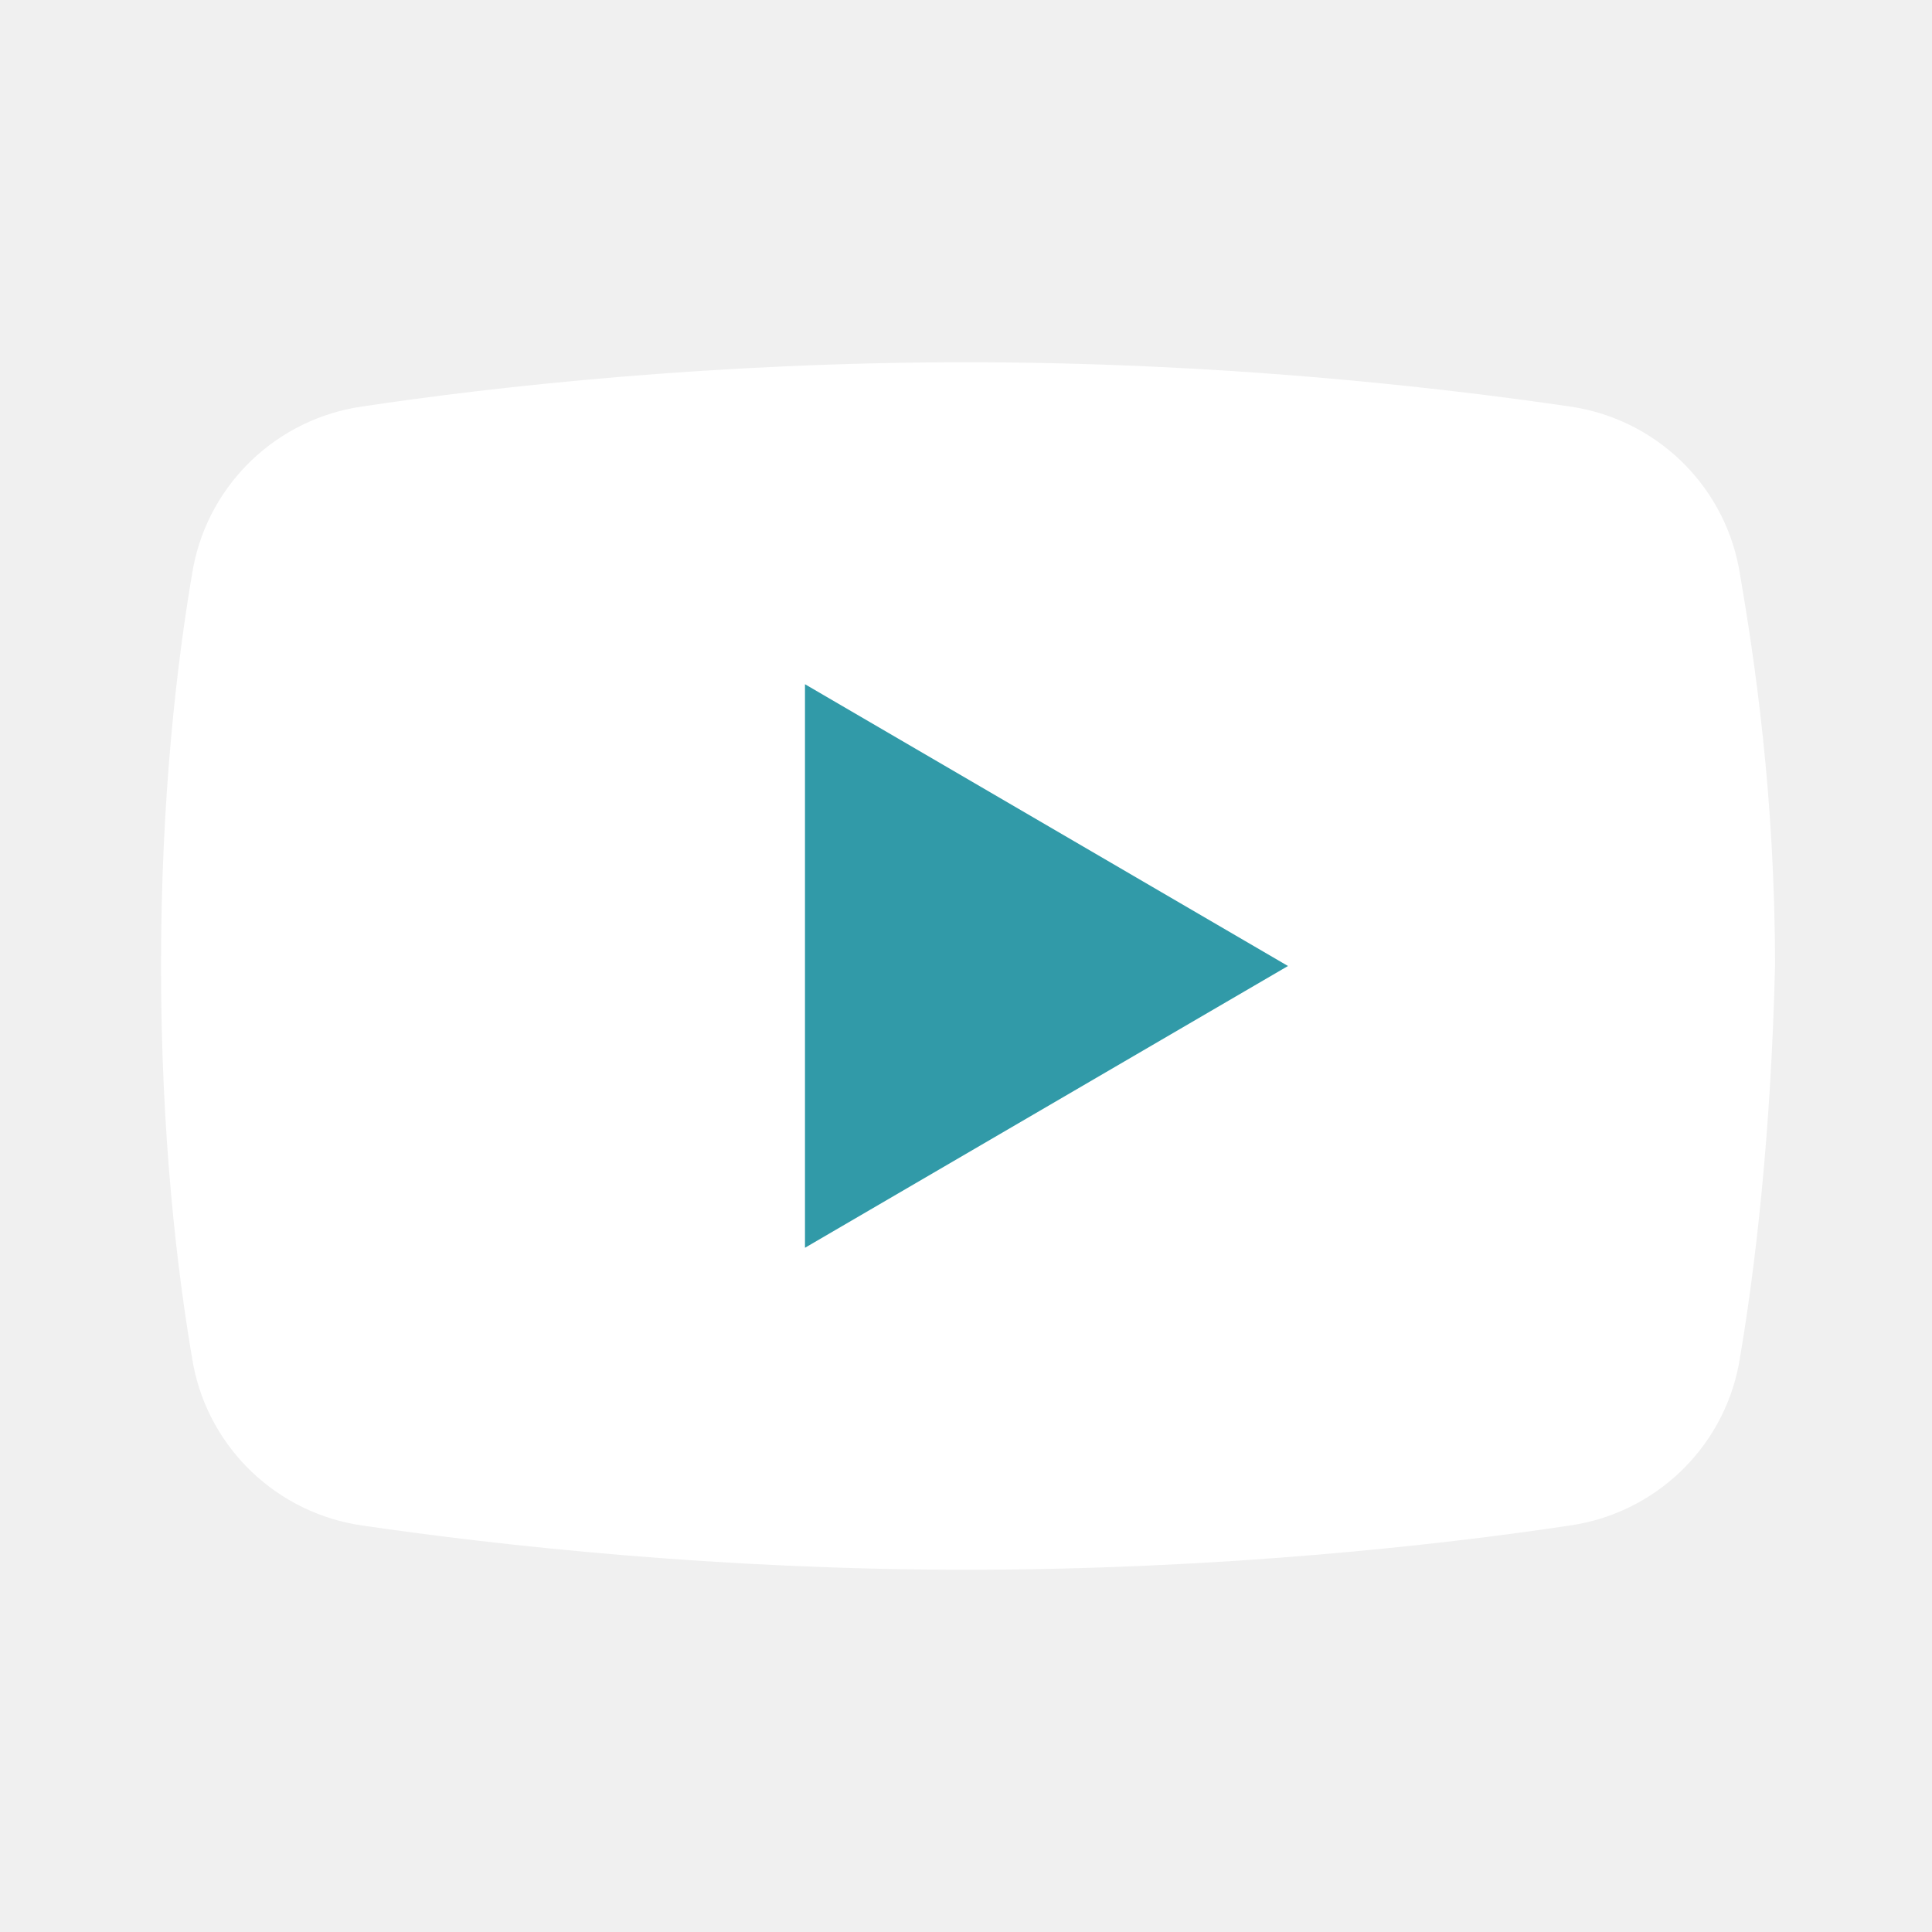
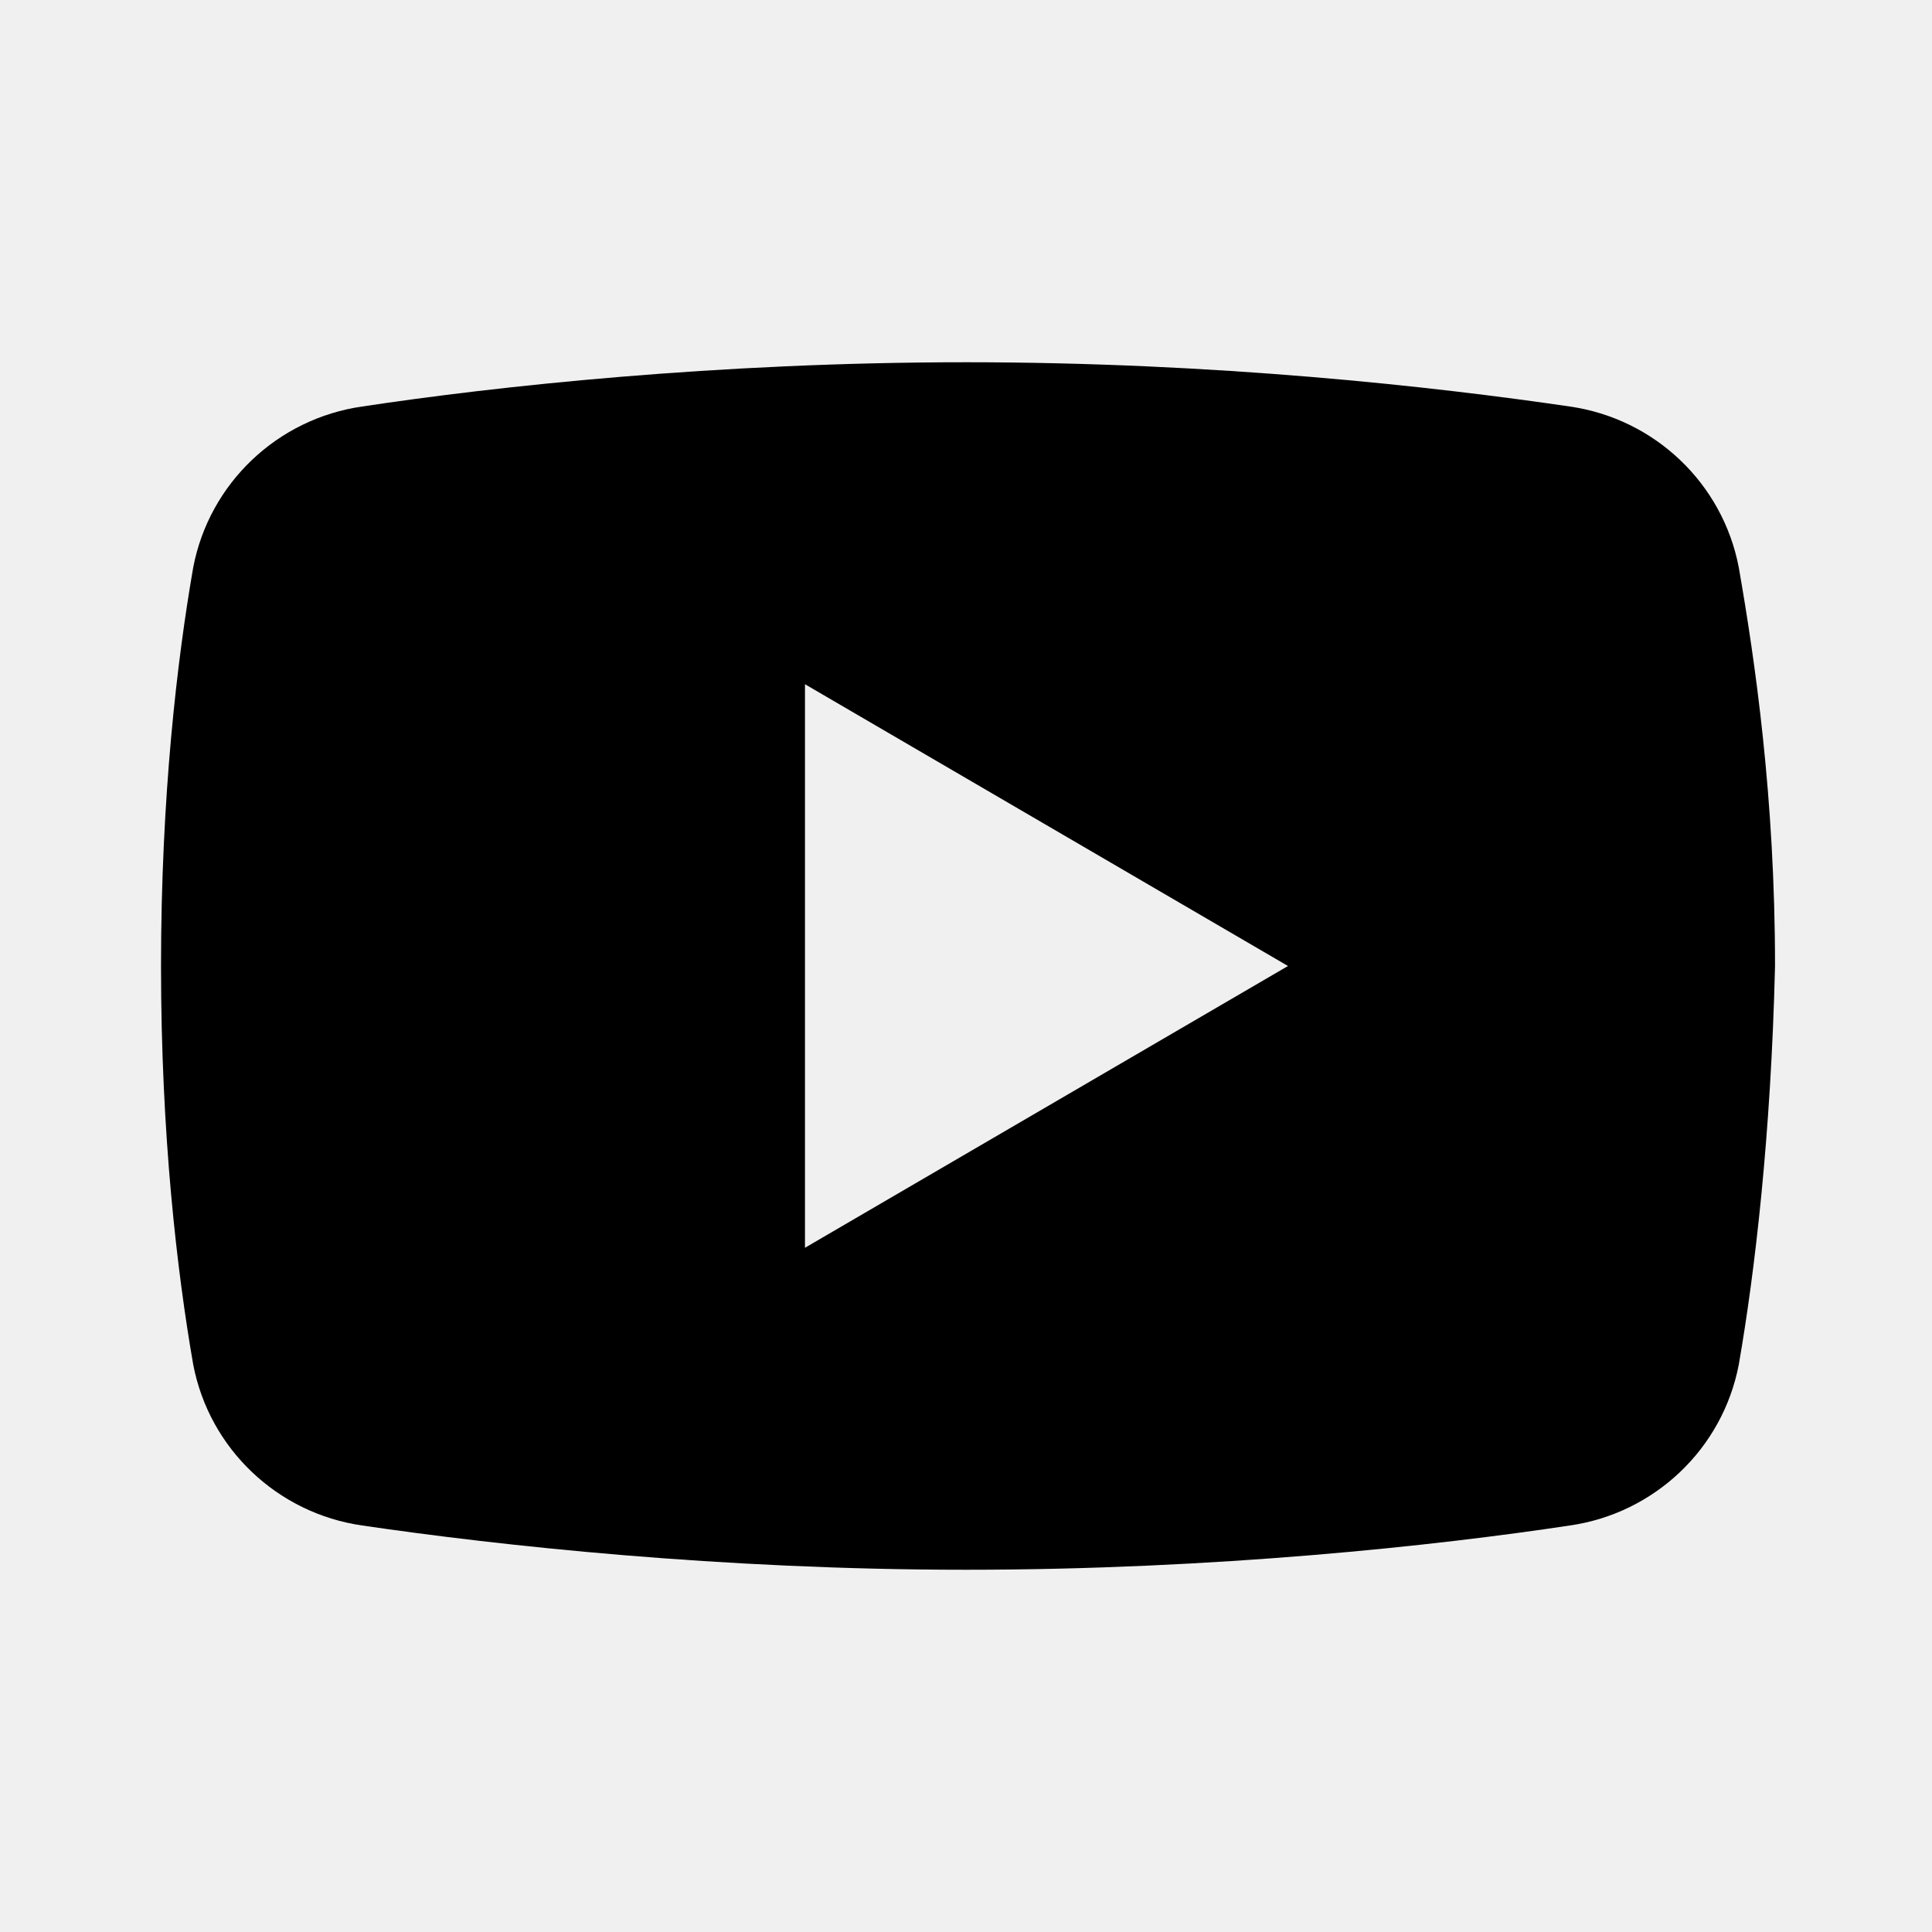
<svg xmlns="http://www.w3.org/2000/svg" width="32" height="32" viewBox="0 0 32 32" fill="none">
-   <path d="M28.8 22.6C28.533 24 27.4 25.067 26 25.267C23.8 25.6 20.133 26 16 26C11.933 26 8.267 25.6 6 25.267C4.6 25.067 3.467 24 3.2 22.6C2.933 21.067 2.667 18.8 2.667 16C2.667 13.2 2.933 10.933 3.2 9.4C3.467 8 4.6 6.933 6 6.733C8.2 6.4 11.867 6 16 6C20.133 6 23.733 6.4 26 6.733C27.4 6.933 28.533 8 28.8 9.4C29.067 10.933 29.4 13.2 29.4 16C29.333 18.8 29.067 21.067 28.8 22.6Z" fill="white" />
-   <path d="M13.333 20.667V11.333L21.333 16L13.333 20.667Z" fill="#319AA8" />
+   <path fill-rule="evenodd" clip-rule="evenodd" d="M26 25.267C27.4 25.067 28.533 24 28.8 22.6C29.067 21.067 29.333 18.8 29.4 16C29.4 13.2 29.067 10.933 28.8 9.4C28.533 8 27.4 6.933 26 6.733C23.733 6.4 20.133 6 16 6C11.867 6 8.2 6.4 6 6.733C4.6 6.933 3.467 8 3.2 9.4C2.933 10.933 2.667 13.2 2.667 16C2.667 18.8 2.933 21.067 3.2 22.6C3.467 24 4.6 25.067 6 25.267C8.267 25.6 11.933 26 16 26C20.133 26 23.8 25.6 26 25.267ZM21.333 16L13.333 11.333V20.667L21.333 16Z" fill="black" />
</svg>
